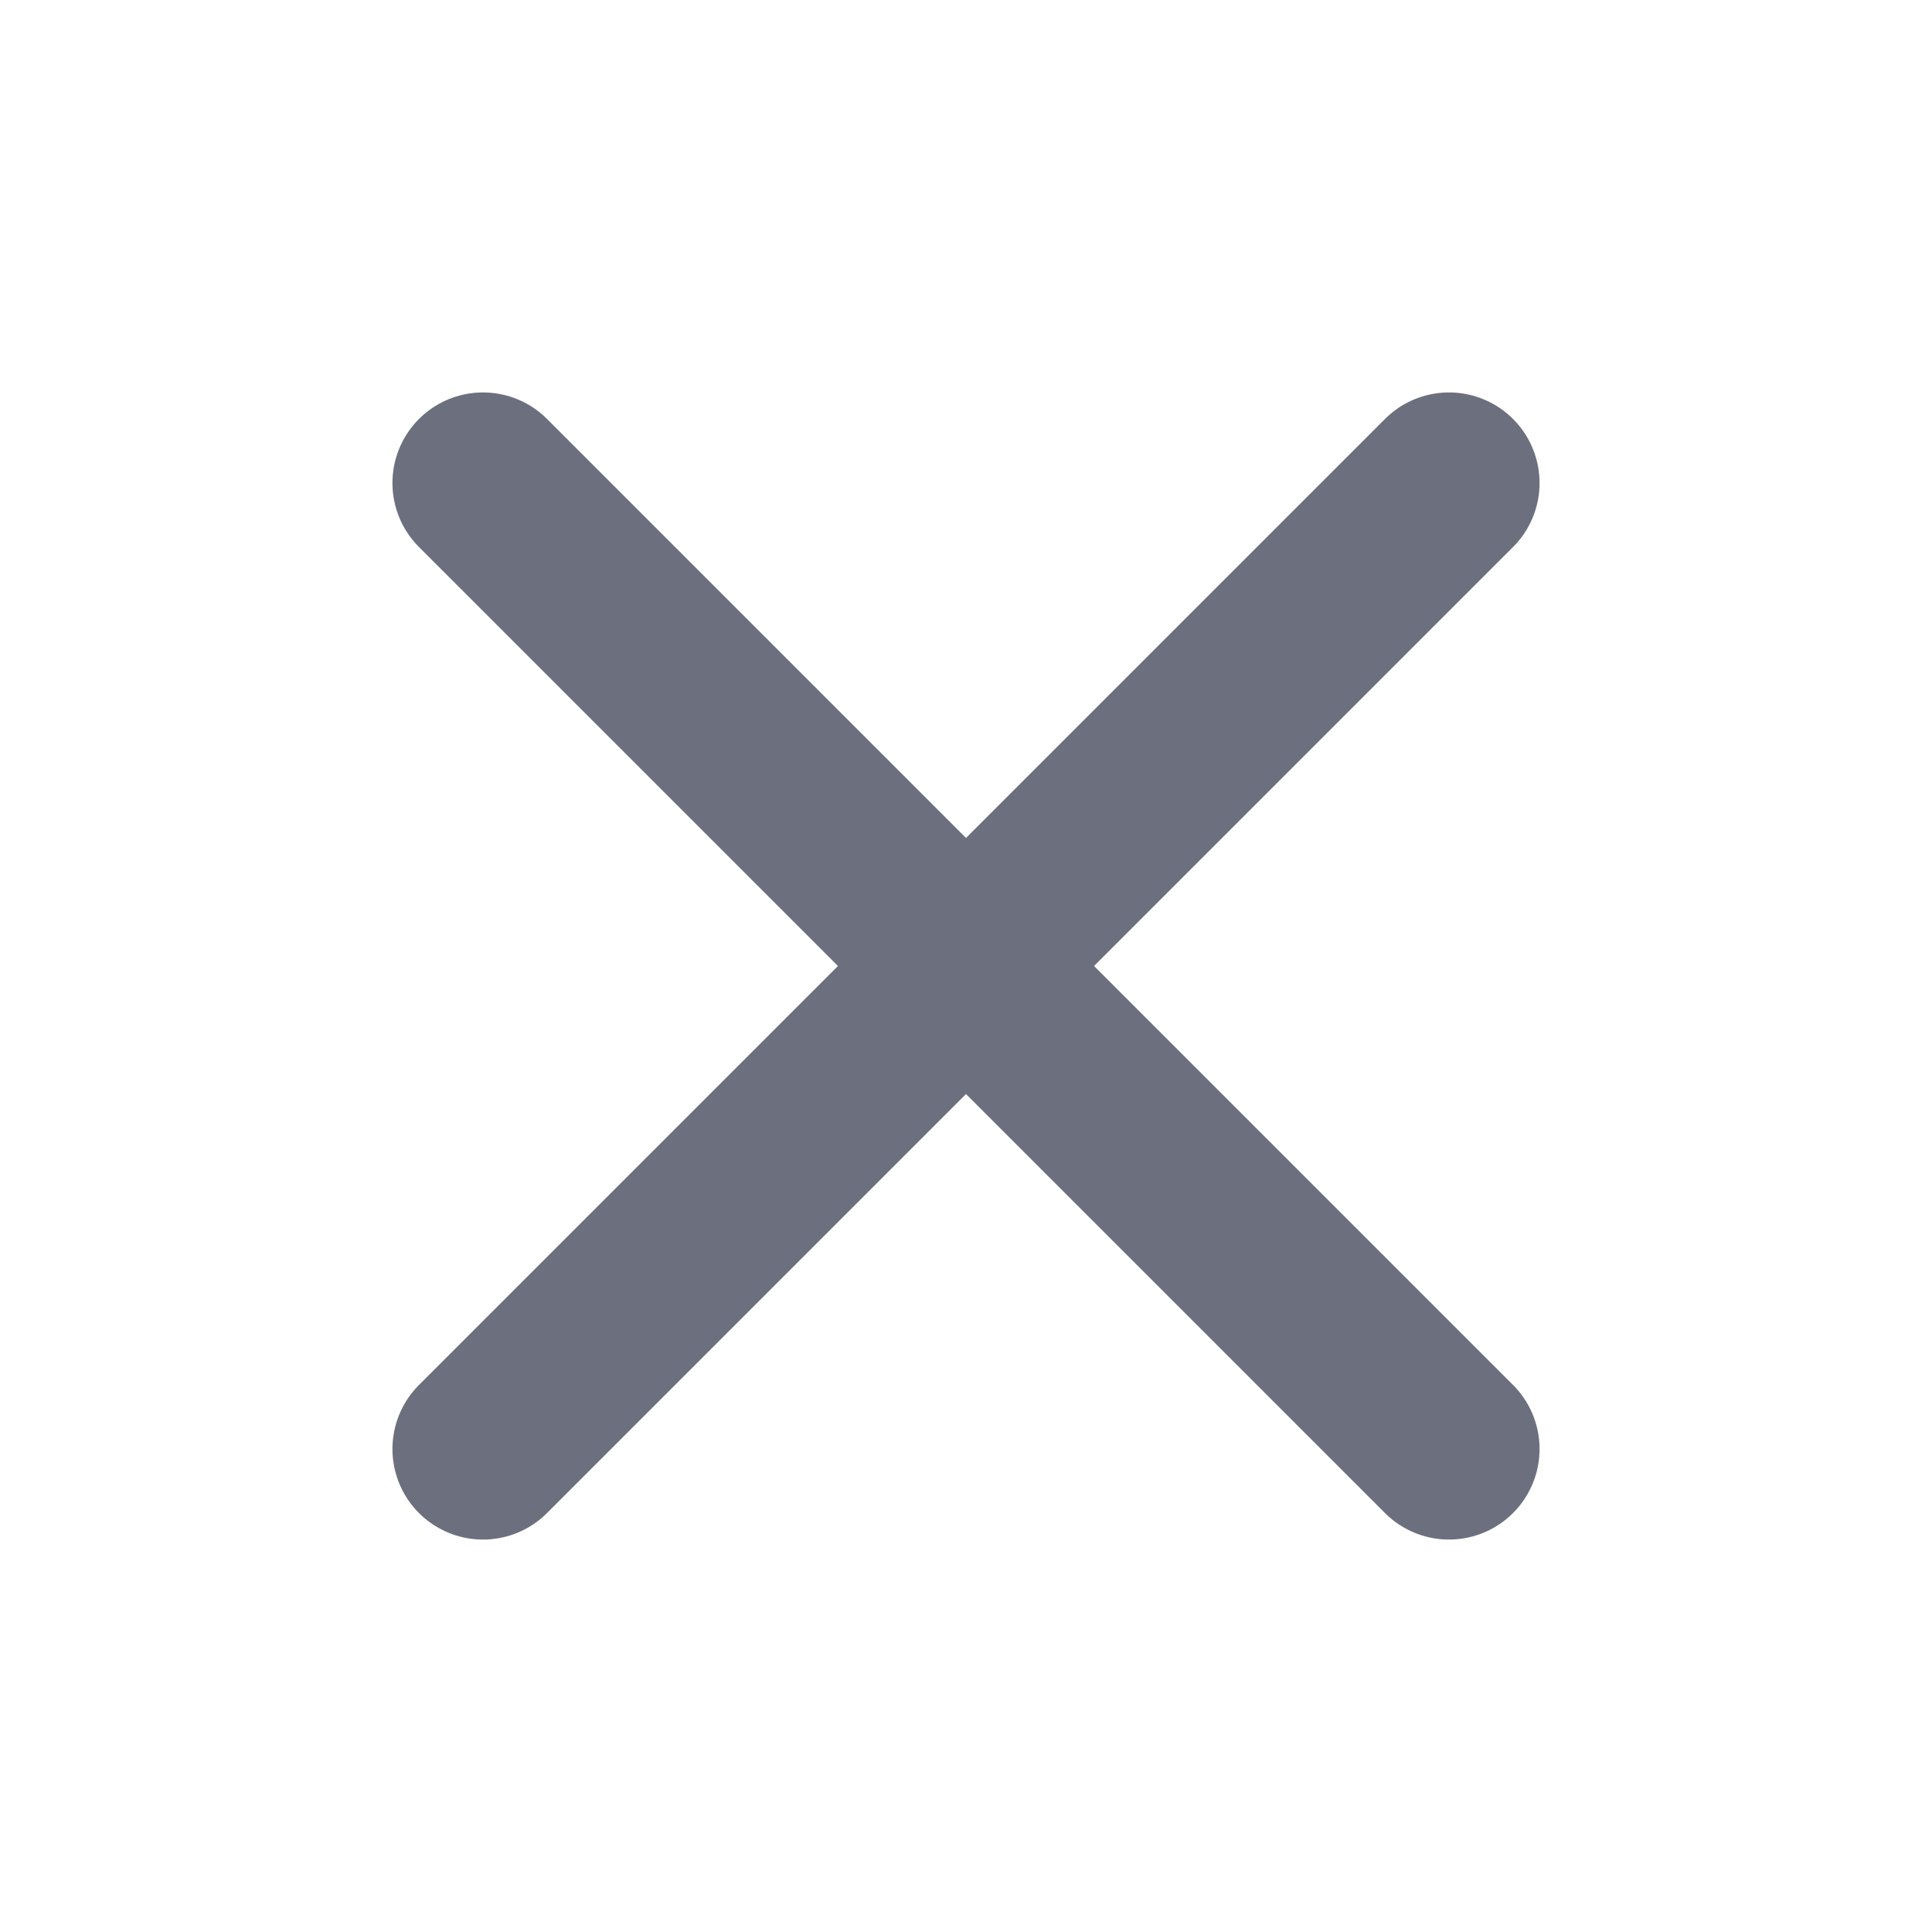
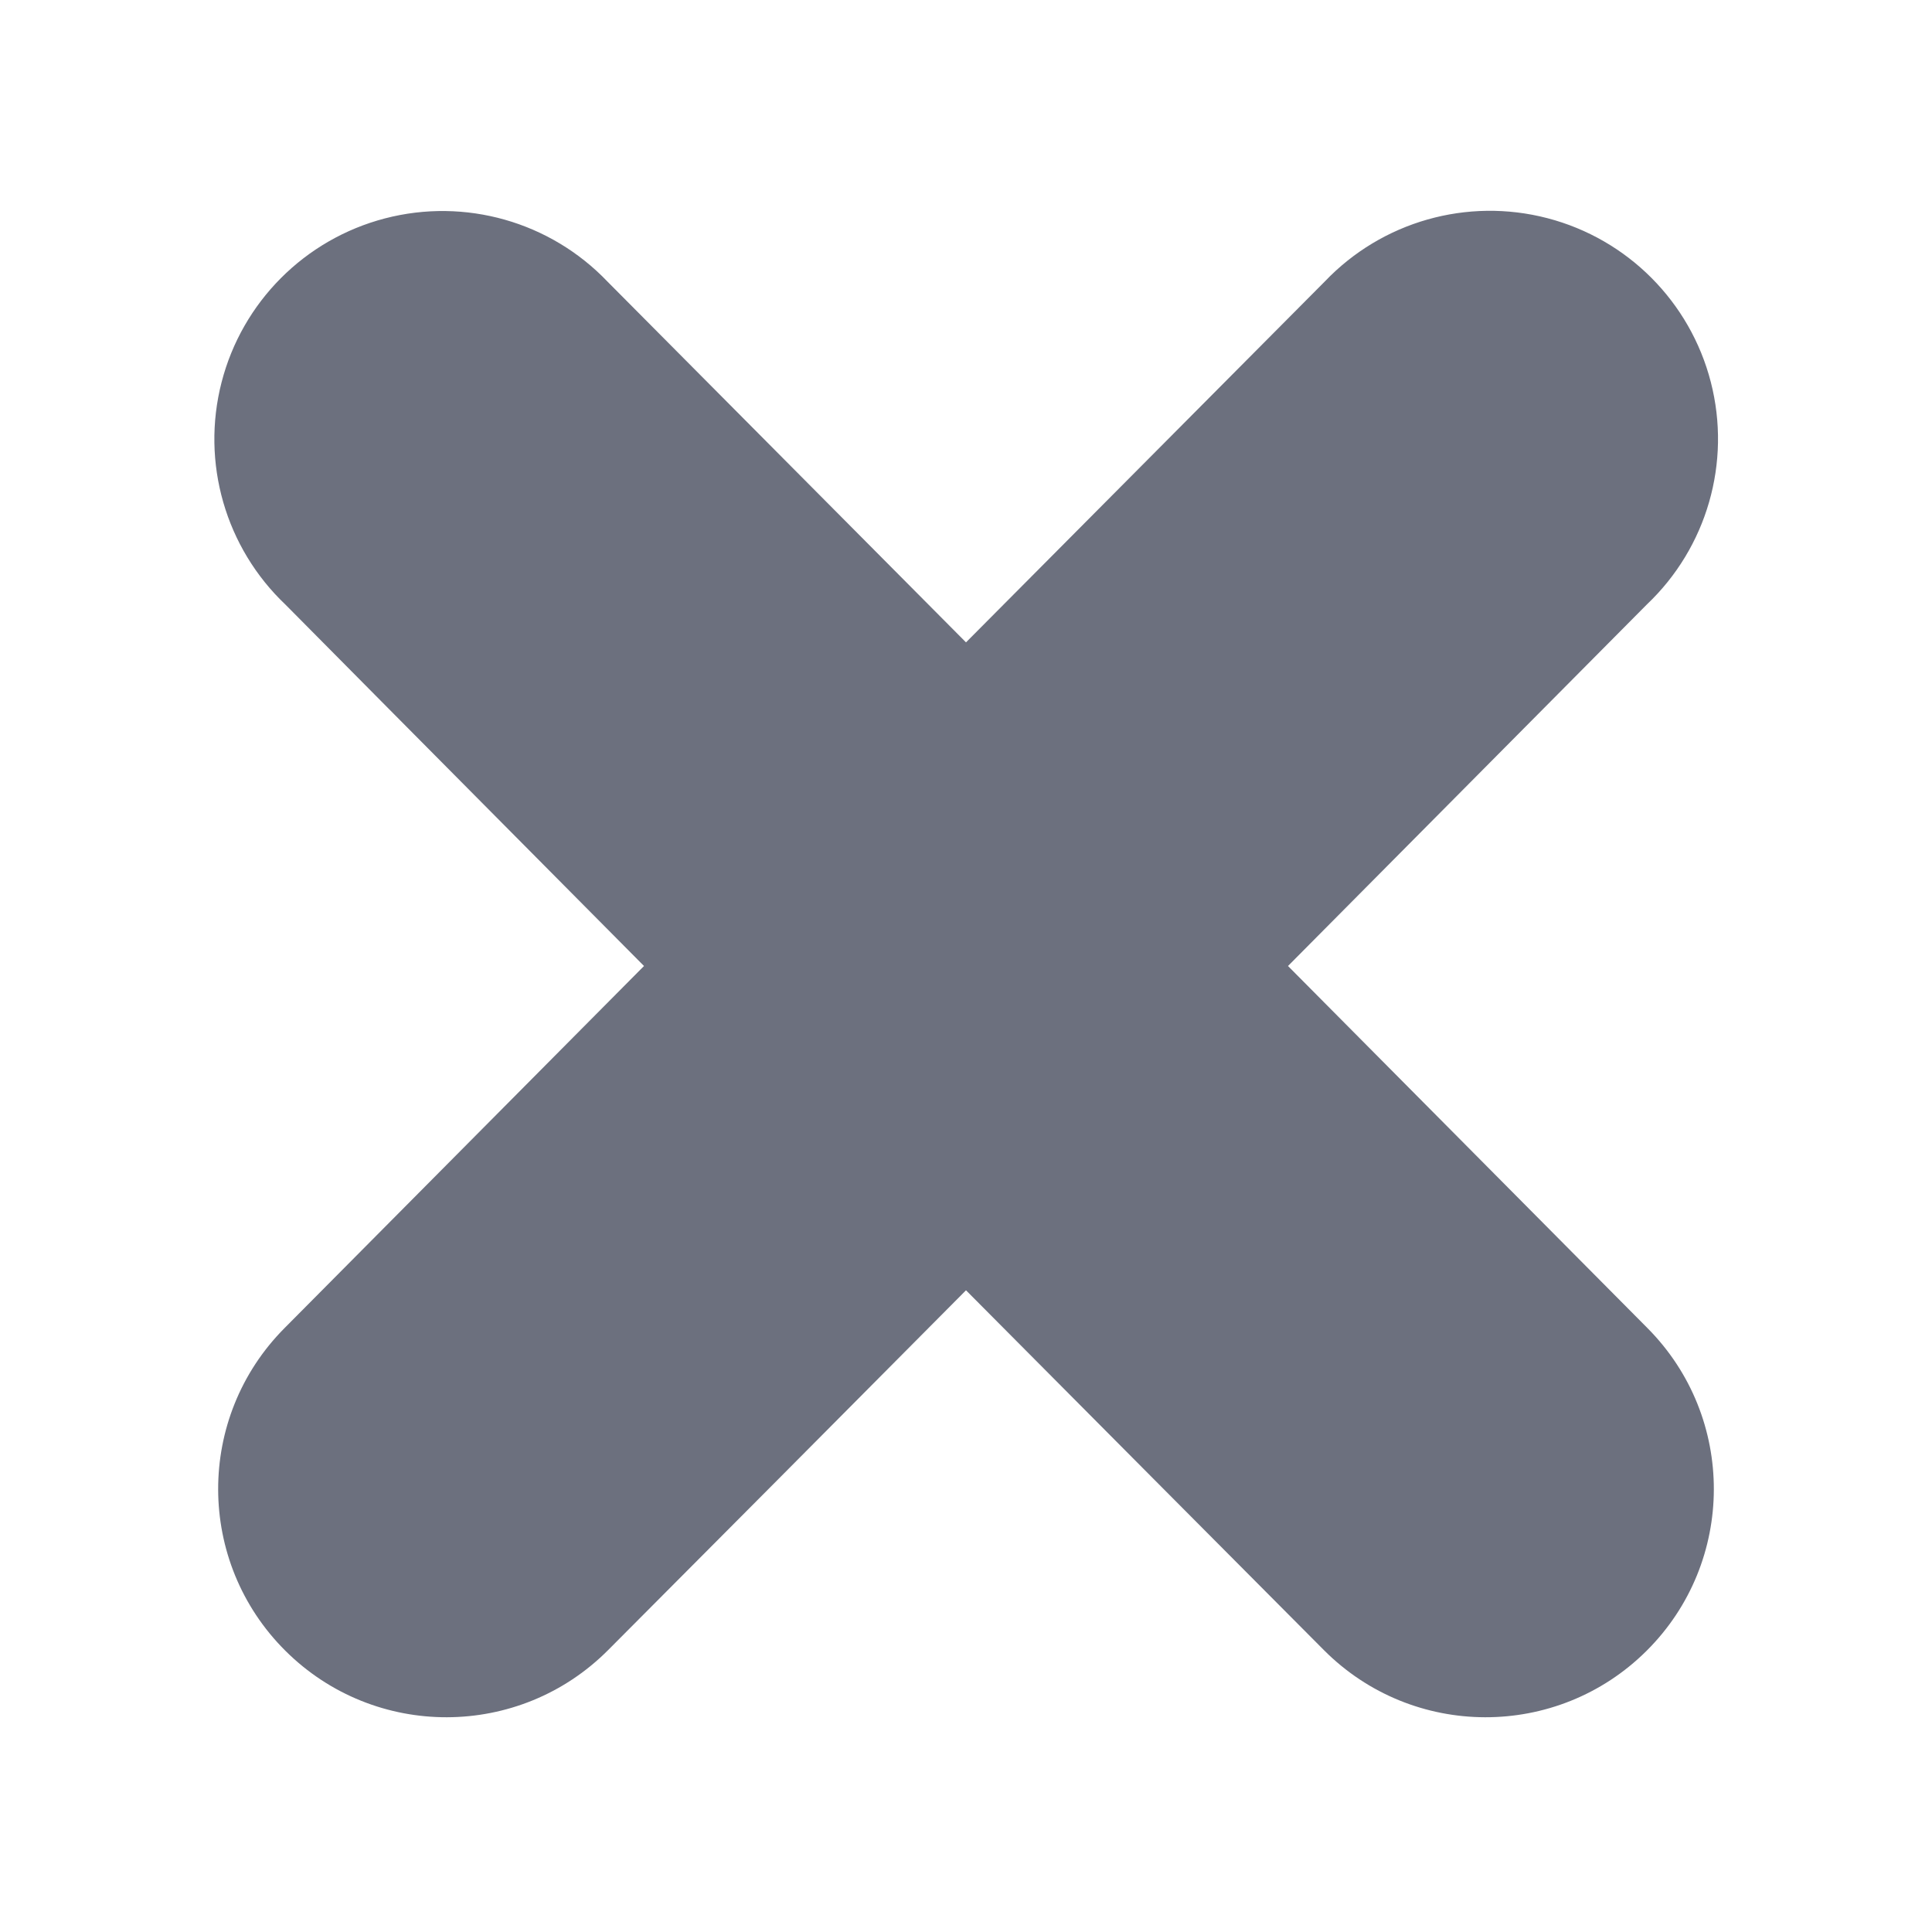
- <svg xmlns="http://www.w3.org/2000/svg" width="16" height="16" viewBox="0 0 16 16">
-   <path d="M4 4 L12 12 M12 4 L4 12" fill="none" stroke="#6C707E" stroke-width="1.5" stroke-linecap="round" stroke-linejoin="round" />
+ <svg xmlns="http://www.w3.org/2000/svg" viewBox="0 0 354 354">
+   <path d="M236,177c37.15-37.42,65.74-66.23,65.74-66.23a41.8,41.8,0,1,0-59-59.19L177,117.7,111.33,51.62a41.8,41.8,0,1,0-59,59.19S80.87,139.62,118,177L52.15,243.33a41.82,41.82,0,0,0,59.29,59c18.83-18.9,42-42.17,65.56-65.91,23.59,23.74,46.74,47,65.56,65.91a41.82,41.82,0,0,0,59.29-59Z" fill="#6C707E" />
</svg>
